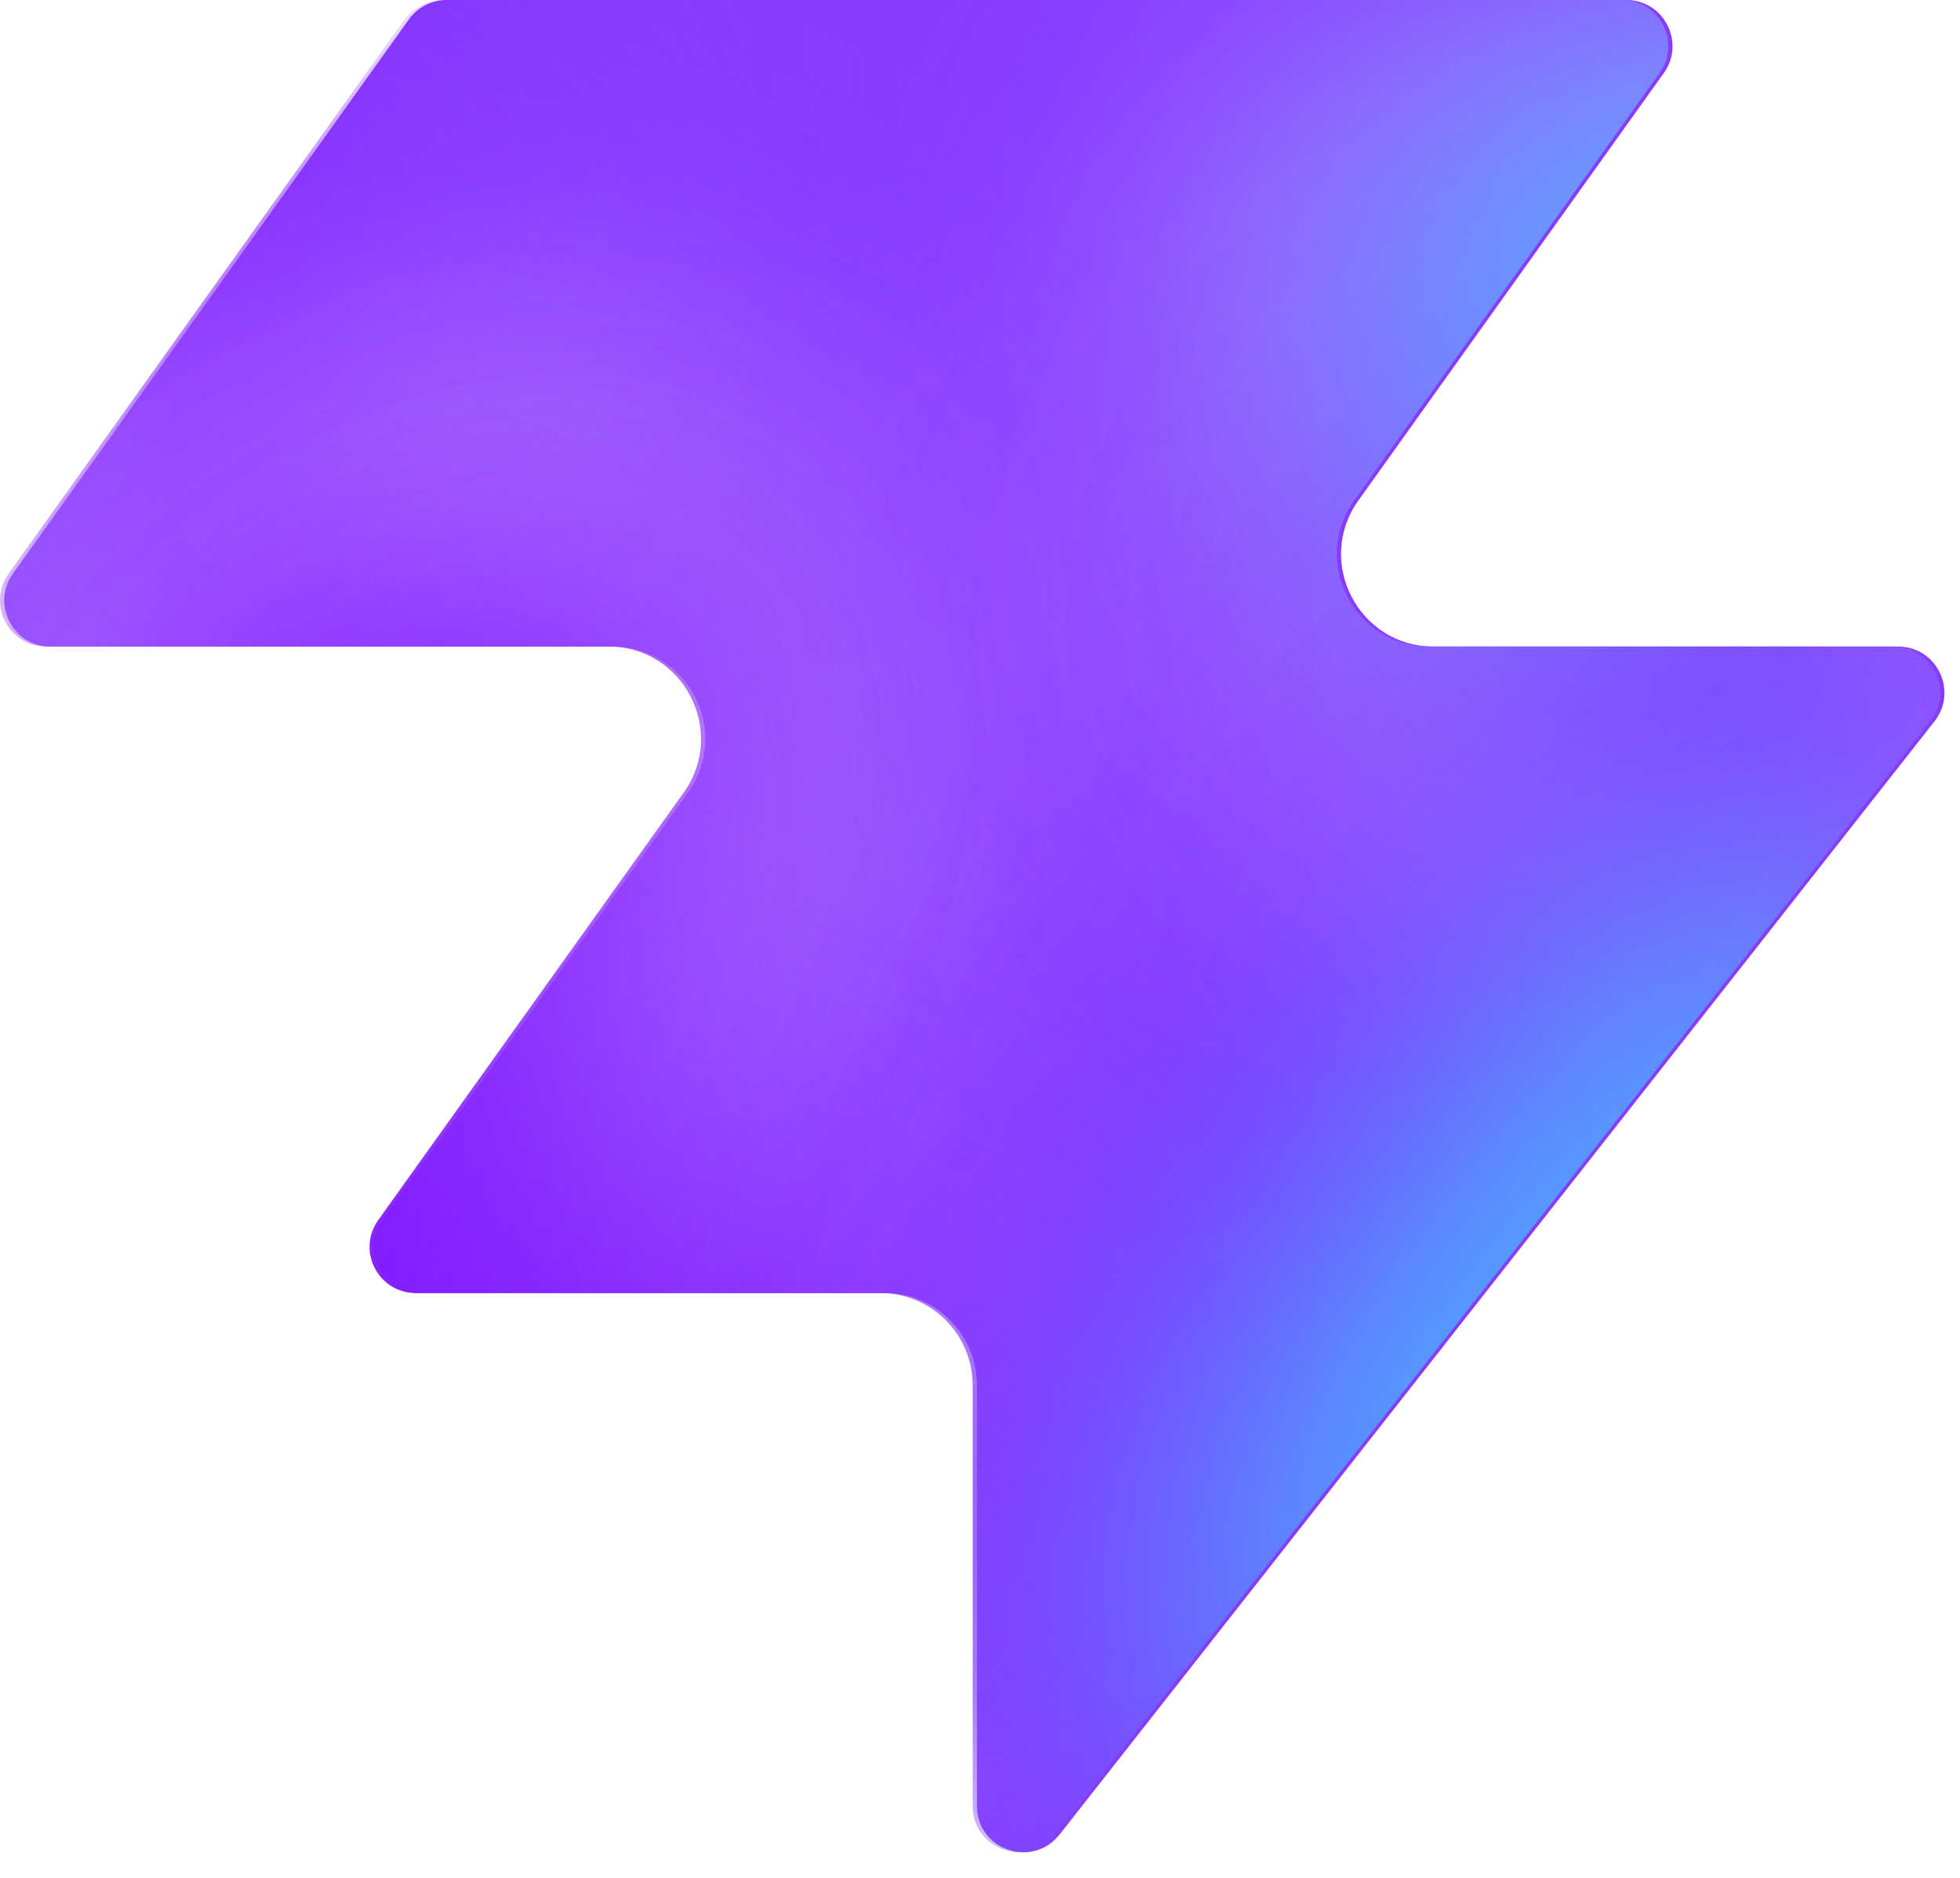
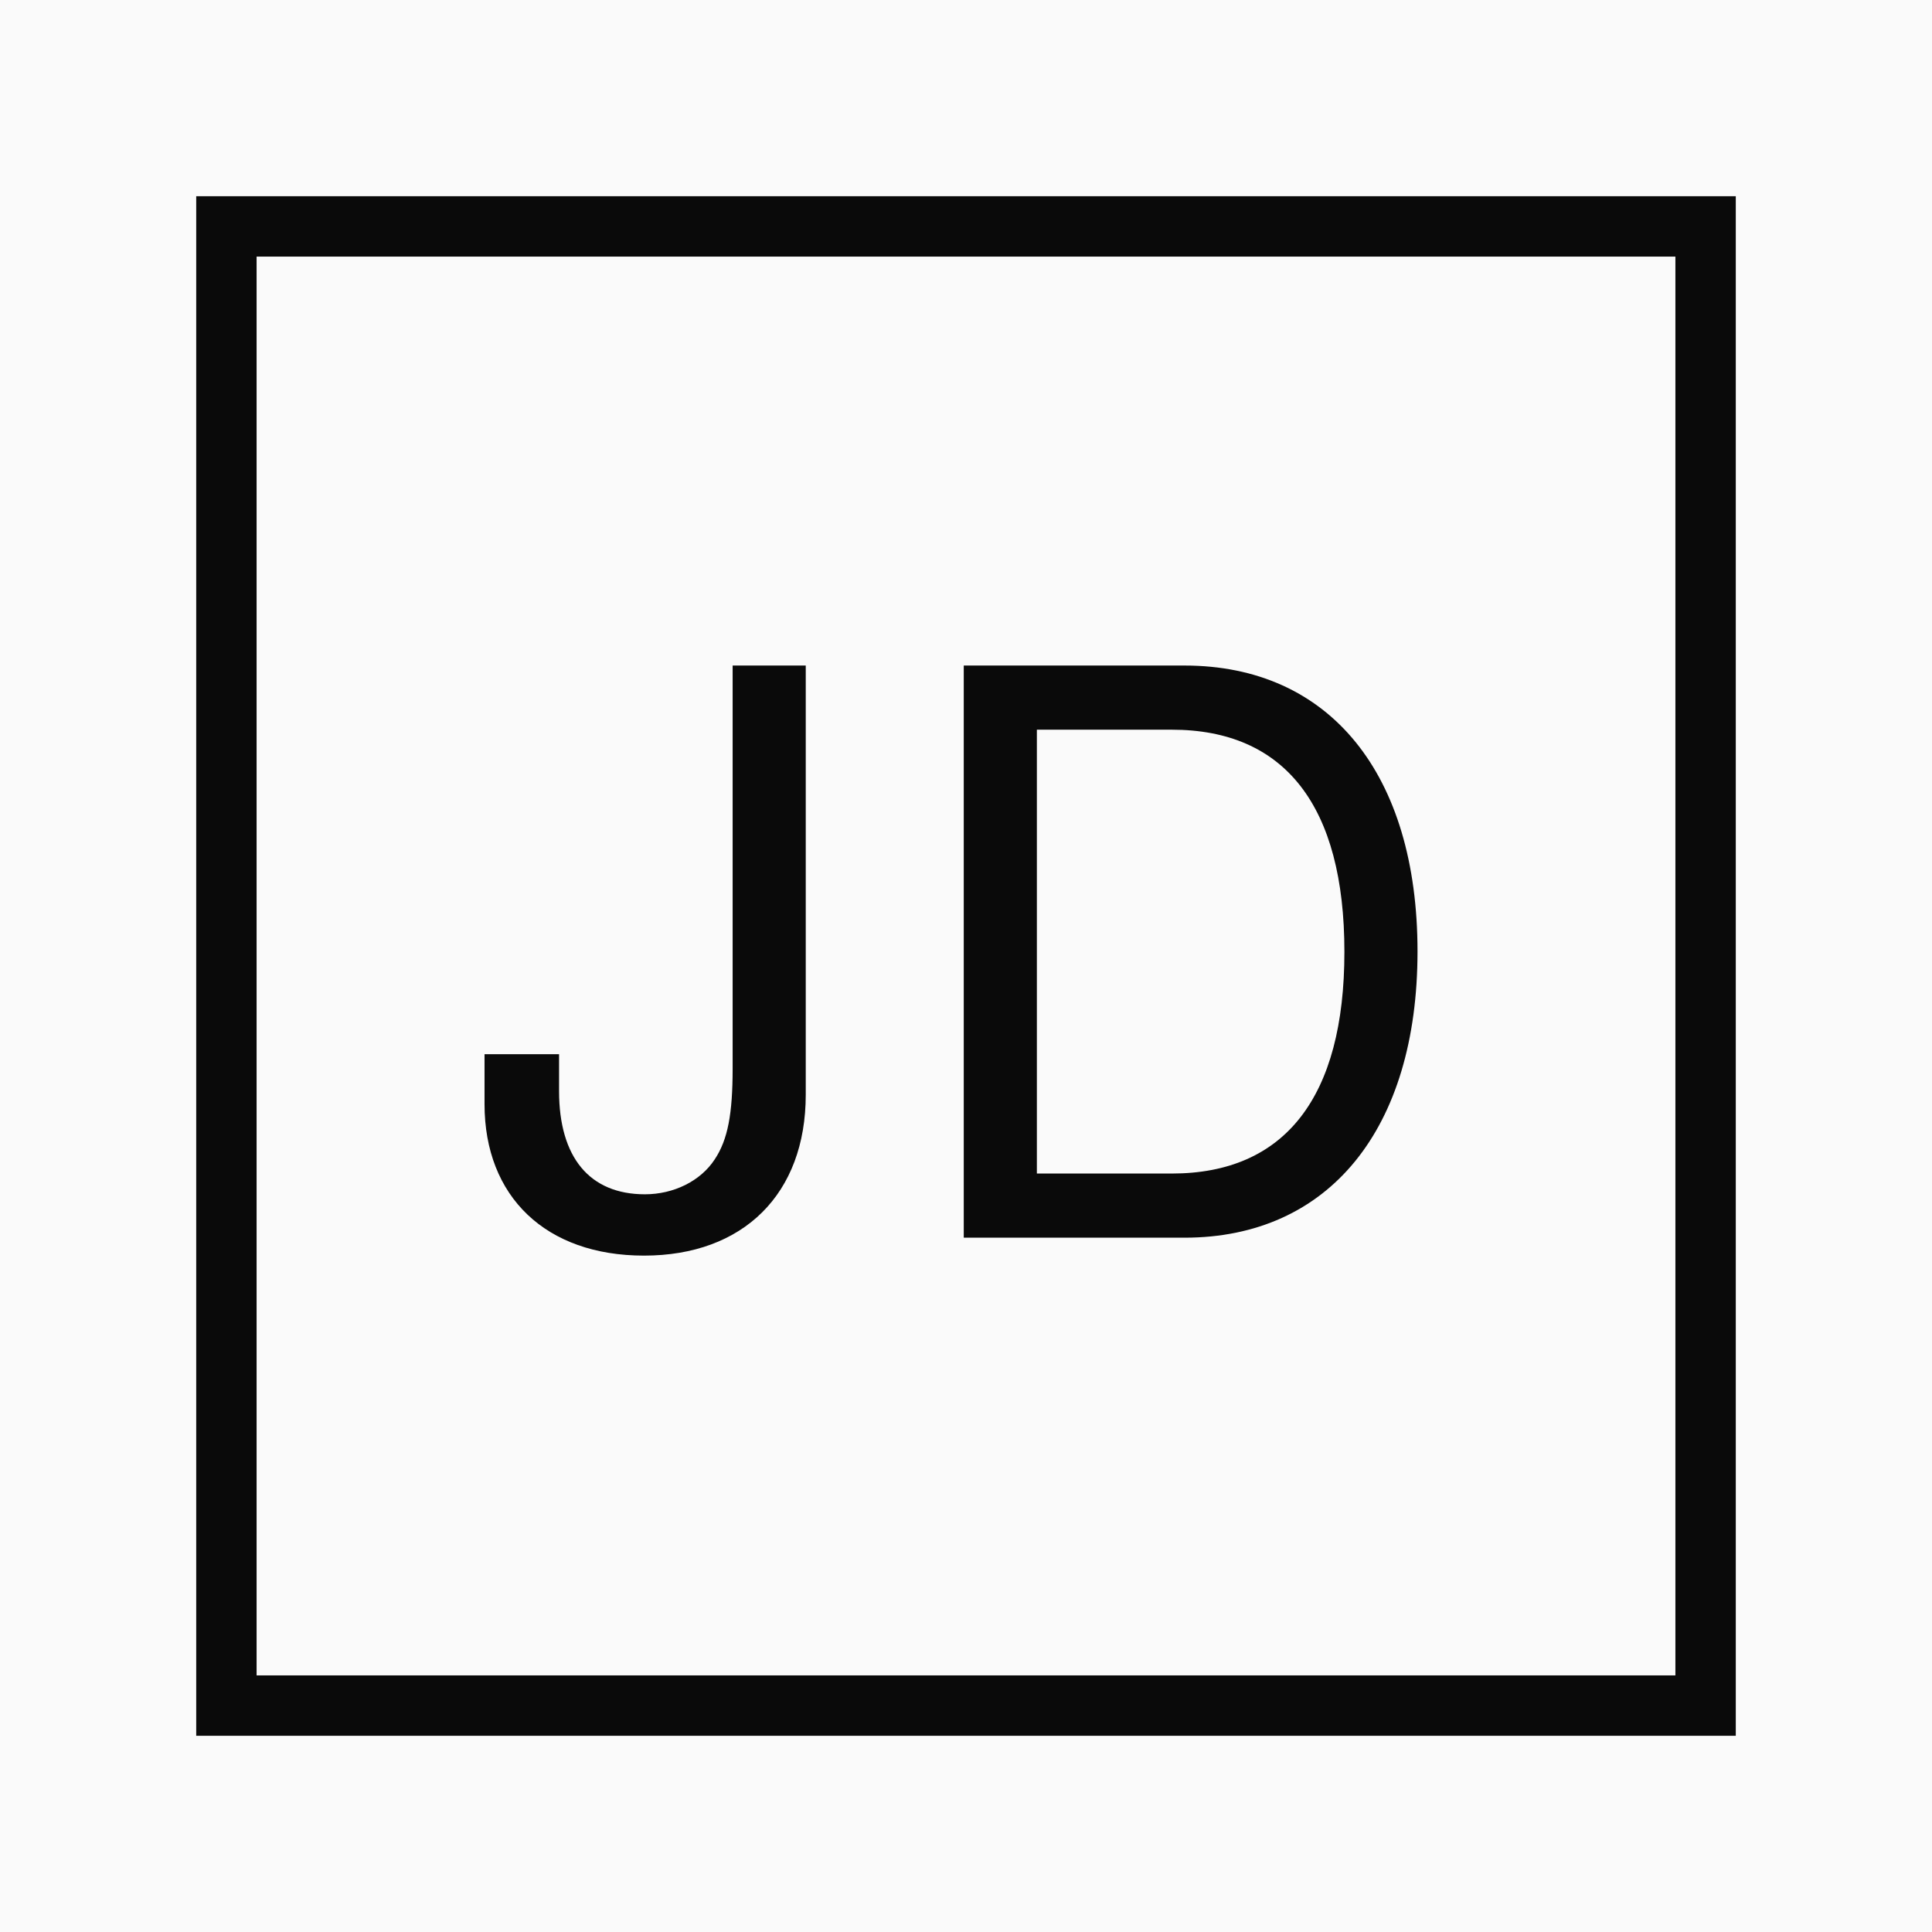
- <svg xmlns="http://www.w3.org/2000/svg" width="48" height="46" fill="none" viewBox="0 0 48 46">
-   <path fill="#863bff" d="M25.946 44.938c-.664.845-2.021.375-2.021-.698V33.937a2.26 2.26 0 0 0-2.262-2.262H10.287c-.92 0-1.456-1.04-.92-1.788l7.48-10.471c1.07-1.497 0-3.578-1.842-3.578H1.237c-.92 0-1.456-1.04-.92-1.788L10.013.474c.214-.297.556-.474.92-.474h28.894c.92 0 1.456 1.04.92 1.788l-7.48 10.471c-1.07 1.498 0 3.579 1.842 3.579h11.377c.943 0 1.473 1.088.89 1.83L25.947 44.94z" style="fill:#863bff;fill:color(display-p3 .525 .23 1);fill-opacity:1" />
-   <mask id="a" width="48" height="46" x="0" y="0" maskUnits="userSpaceOnUse" style="mask-type:alpha">
-     <path fill="#000" d="M25.842 44.938c-.664.844-2.021.375-2.021-.698V33.937a2.26 2.26 0 0 0-2.262-2.262H10.183c-.92 0-1.456-1.04-.92-1.788l7.48-10.471c1.07-1.498 0-3.579-1.842-3.579H1.133c-.92 0-1.456-1.04-.92-1.787L9.91.473c.214-.297.556-.474.92-.474h28.894c.92 0 1.456 1.04.92 1.788l-7.48 10.471c-1.07 1.498 0 3.578 1.842 3.578h11.377c.943 0 1.473 1.088.89 1.832L25.843 44.94z" style="fill:#000;fill-opacity:1" />
-   </mask>
-   <g mask="url(#a)">
-     <g filter="url(#b)">
-       <ellipse cx="5.508" cy="14.704" fill="#ede6ff" rx="5.508" ry="14.704" style="fill:#ede6ff;fill:color(display-p3 .927 .903 1);fill-opacity:1" transform="matrix(.00324 1 1 -.00324 -4.47 31.516)" />
-     </g>
-     <g filter="url(#c)">
-       <ellipse cx="10.399" cy="29.851" fill="#ede6ff" rx="10.399" ry="29.851" style="fill:#ede6ff;fill:color(display-p3 .927 .903 1);fill-opacity:1" transform="matrix(.00324 1 1 -.00324 -39.328 7.883)" />
-     </g>
-     <g filter="url(#d)">
-       <ellipse cx="5.508" cy="30.487" fill="#7e14ff" rx="5.508" ry="30.487" style="fill:#7e14ff;fill:color(display-p3 .492 .077 1);fill-opacity:1" transform="rotate(89.814 -25.913 -14.639)scale(1 -1)" />
-     </g>
-     <g filter="url(#e)">
-       <ellipse cx="5.508" cy="30.599" fill="#7e14ff" rx="5.508" ry="30.599" style="fill:#7e14ff;fill:color(display-p3 .492 .077 1);fill-opacity:1" transform="rotate(89.814 -32.644 -3.334)scale(1 -1)" />
-     </g>
-     <g filter="url(#f)">
-       <ellipse cx="5.508" cy="30.599" fill="#7e14ff" rx="5.508" ry="30.599" style="fill:#7e14ff;fill:color(display-p3 .492 .077 1);fill-opacity:1" transform="matrix(.00324 1 1 -.00324 -34.34 30.47)" />
-     </g>
-     <g filter="url(#g)">
-       <ellipse cx="14.072" cy="22.078" fill="#ede6ff" rx="14.072" ry="22.078" style="fill:#ede6ff;fill:color(display-p3 .927 .903 1);fill-opacity:1" transform="rotate(93.35 24.506 48.493)scale(-1 1)" />
-     </g>
-     <g filter="url(#h)">
-       <ellipse cx="3.47" cy="21.501" fill="#7e14ff" rx="3.47" ry="21.501" style="fill:#7e14ff;fill:color(display-p3 .492 .077 1);fill-opacity:1" transform="rotate(89.009 28.708 47.59)scale(-1 1)" />
-     </g>
-     <g filter="url(#i)">
-       <ellipse cx="3.47" cy="21.501" fill="#7e14ff" rx="3.47" ry="21.501" style="fill:#7e14ff;fill:color(display-p3 .492 .077 1);fill-opacity:1" transform="rotate(89.009 28.708 47.59)scale(-1 1)" />
-     </g>
-     <g filter="url(#j)">
-       <ellipse cx=".387" cy="8.972" fill="#7e14ff" rx="4.407" ry="29.108" style="fill:#7e14ff;fill:color(display-p3 .492 .077 1);fill-opacity:1" transform="rotate(39.51 .387 8.972)" />
-     </g>
-     <g filter="url(#k)">
-       <ellipse cx="47.523" cy="-6.092" fill="#7e14ff" rx="4.407" ry="29.108" style="fill:#7e14ff;fill:color(display-p3 .492 .077 1);fill-opacity:1" transform="rotate(37.892 47.523 -6.092)" />
-     </g>
-     <g filter="url(#l)">
-       <ellipse cx="41.412" cy="6.333" fill="#47bfff" rx="5.971" ry="9.665" style="fill:#47bfff;fill:color(display-p3 .28 .748 1);fill-opacity:1" transform="rotate(37.892 41.412 6.333)" />
-     </g>
-     <g filter="url(#m)">
-       <ellipse cx="-1.879" cy="38.332" fill="#7e14ff" rx="4.407" ry="29.108" style="fill:#7e14ff;fill:color(display-p3 .492 .077 1);fill-opacity:1" transform="rotate(37.892 -1.88 38.332)" />
-     </g>
-     <g filter="url(#n)">
-       <ellipse cx="-1.879" cy="38.332" fill="#7e14ff" rx="4.407" ry="29.108" style="fill:#7e14ff;fill:color(display-p3 .492 .077 1);fill-opacity:1" transform="rotate(37.892 -1.88 38.332)" />
-     </g>
-     <g filter="url(#o)">
-       <ellipse cx="35.651" cy="29.907" fill="#7e14ff" rx="4.407" ry="29.108" style="fill:#7e14ff;fill:color(display-p3 .492 .077 1);fill-opacity:1" transform="rotate(37.892 35.651 29.907)" />
-     </g>
-     <g filter="url(#p)">
-       <ellipse cx="38.418" cy="32.4" fill="#47bfff" rx="5.971" ry="15.297" style="fill:#47bfff;fill:color(display-p3 .28 .748 1);fill-opacity:1" transform="rotate(37.892 38.418 32.4)" />
-     </g>
-   </g>
-   <defs>
-     <filter id="b" width="60.045" height="41.654" x="-19.77" y="16.149" color-interpolation-filters="sRGB" filterUnits="userSpaceOnUse">
-       <feFlood flood-opacity="0" result="BackgroundImageFix" />
-       <feBlend in="SourceGraphic" in2="BackgroundImageFix" result="shape" />
-       <feGaussianBlur result="effect1_foregroundBlur_2002_17158" stdDeviation="7.659" />
-     </filter>
-     <filter id="c" width="90.34" height="51.437" x="-54.613" y="-7.533" color-interpolation-filters="sRGB" filterUnits="userSpaceOnUse">
-       <feFlood flood-opacity="0" result="BackgroundImageFix" />
-       <feBlend in="SourceGraphic" in2="BackgroundImageFix" result="shape" />
-       <feGaussianBlur result="effect1_foregroundBlur_2002_17158" stdDeviation="7.659" />
-     </filter>
-     <filter id="d" width="79.355" height="29.4" x="-49.64" y="2.03" color-interpolation-filters="sRGB" filterUnits="userSpaceOnUse">
-       <feFlood flood-opacity="0" result="BackgroundImageFix" />
-       <feBlend in="SourceGraphic" in2="BackgroundImageFix" result="shape" />
-       <feGaussianBlur result="effect1_foregroundBlur_2002_17158" stdDeviation="4.596" />
-     </filter>
-     <filter id="e" width="79.579" height="29.4" x="-45.045" y="20.029" color-interpolation-filters="sRGB" filterUnits="userSpaceOnUse">
-       <feFlood flood-opacity="0" result="BackgroundImageFix" />
-       <feBlend in="SourceGraphic" in2="BackgroundImageFix" result="shape" />
-       <feGaussianBlur result="effect1_foregroundBlur_2002_17158" stdDeviation="4.596" />
-     </filter>
-     <filter id="f" width="79.579" height="29.4" x="-43.513" y="21.178" color-interpolation-filters="sRGB" filterUnits="userSpaceOnUse">
-       <feFlood flood-opacity="0" result="BackgroundImageFix" />
-       <feBlend in="SourceGraphic" in2="BackgroundImageFix" result="shape" />
-       <feGaussianBlur result="effect1_foregroundBlur_2002_17158" stdDeviation="4.596" />
-     </filter>
-     <filter id="g" width="74.749" height="58.852" x="15.756" y="-17.901" color-interpolation-filters="sRGB" filterUnits="userSpaceOnUse">
-       <feFlood flood-opacity="0" result="BackgroundImageFix" />
-       <feBlend in="SourceGraphic" in2="BackgroundImageFix" result="shape" />
-       <feGaussianBlur result="effect1_foregroundBlur_2002_17158" stdDeviation="7.659" />
-     </filter>
-     <filter id="h" width="61.377" height="25.362" x="23.548" y="2.284" color-interpolation-filters="sRGB" filterUnits="userSpaceOnUse">
-       <feFlood flood-opacity="0" result="BackgroundImageFix" />
-       <feBlend in="SourceGraphic" in2="BackgroundImageFix" result="shape" />
-       <feGaussianBlur result="effect1_foregroundBlur_2002_17158" stdDeviation="4.596" />
-     </filter>
-     <filter id="i" width="61.377" height="25.362" x="23.548" y="2.284" color-interpolation-filters="sRGB" filterUnits="userSpaceOnUse">
-       <feFlood flood-opacity="0" result="BackgroundImageFix" />
-       <feBlend in="SourceGraphic" in2="BackgroundImageFix" result="shape" />
-       <feGaussianBlur result="effect1_foregroundBlur_2002_17158" stdDeviation="4.596" />
-     </filter>
-     <filter id="j" width="56.045" height="63.649" x="-27.636" y="-22.853" color-interpolation-filters="sRGB" filterUnits="userSpaceOnUse">
-       <feFlood flood-opacity="0" result="BackgroundImageFix" />
-       <feBlend in="SourceGraphic" in2="BackgroundImageFix" result="shape" />
-       <feGaussianBlur result="effect1_foregroundBlur_2002_17158" stdDeviation="4.596" />
-     </filter>
-     <filter id="k" width="54.814" height="64.646" x="20.116" y="-38.415" color-interpolation-filters="sRGB" filterUnits="userSpaceOnUse">
-       <feFlood flood-opacity="0" result="BackgroundImageFix" />
-       <feBlend in="SourceGraphic" in2="BackgroundImageFix" result="shape" />
-       <feGaussianBlur result="effect1_foregroundBlur_2002_17158" stdDeviation="4.596" />
-     </filter>
-     <filter id="l" width="33.541" height="35.313" x="24.641" y="-11.323" color-interpolation-filters="sRGB" filterUnits="userSpaceOnUse">
-       <feFlood flood-opacity="0" result="BackgroundImageFix" />
-       <feBlend in="SourceGraphic" in2="BackgroundImageFix" result="shape" />
-       <feGaussianBlur result="effect1_foregroundBlur_2002_17158" stdDeviation="4.596" />
-     </filter>
-     <filter id="m" width="54.814" height="64.646" x="-29.286" y="6.009" color-interpolation-filters="sRGB" filterUnits="userSpaceOnUse">
-       <feFlood flood-opacity="0" result="BackgroundImageFix" />
-       <feBlend in="SourceGraphic" in2="BackgroundImageFix" result="shape" />
-       <feGaussianBlur result="effect1_foregroundBlur_2002_17158" stdDeviation="4.596" />
-     </filter>
-     <filter id="n" width="54.814" height="64.646" x="-29.286" y="6.009" color-interpolation-filters="sRGB" filterUnits="userSpaceOnUse">
-       <feFlood flood-opacity="0" result="BackgroundImageFix" />
-       <feBlend in="SourceGraphic" in2="BackgroundImageFix" result="shape" />
-       <feGaussianBlur result="effect1_foregroundBlur_2002_17158" stdDeviation="4.596" />
-     </filter>
-     <filter id="o" width="54.814" height="64.646" x="8.244" y="-2.416" color-interpolation-filters="sRGB" filterUnits="userSpaceOnUse">
-       <feFlood flood-opacity="0" result="BackgroundImageFix" />
-       <feBlend in="SourceGraphic" in2="BackgroundImageFix" result="shape" />
-       <feGaussianBlur result="effect1_foregroundBlur_2002_17158" stdDeviation="4.596" />
-     </filter>
-     <filter id="p" width="39.409" height="43.623" x="18.713" y="10.588" color-interpolation-filters="sRGB" filterUnits="userSpaceOnUse">
-       <feFlood flood-opacity="0" result="BackgroundImageFix" />
-       <feBlend in="SourceGraphic" in2="BackgroundImageFix" result="shape" />
-       <feGaussianBlur result="effect1_foregroundBlur_2002_17158" stdDeviation="4.596" />
-     </filter>
-   </defs>
+ <svg xmlns="http://www.w3.org/2000/svg" viewBox="0 0 64 64">
+   <rect width="64" height="64" fill="#fafafa" />
+   <rect x="7.5" y="7.5" width="49" height="49" fill="none" stroke="#0a0a0a" stroke-width="2" />
+   <text x="32" y="41" text-anchor="middle" font-family="Inter Tight, Helvetica Neue, Helvetica, Arial, sans-serif" font-weight="200" font-size="26" letter-spacing="1" fill="#0a0a0a">JD</text>
</svg>
